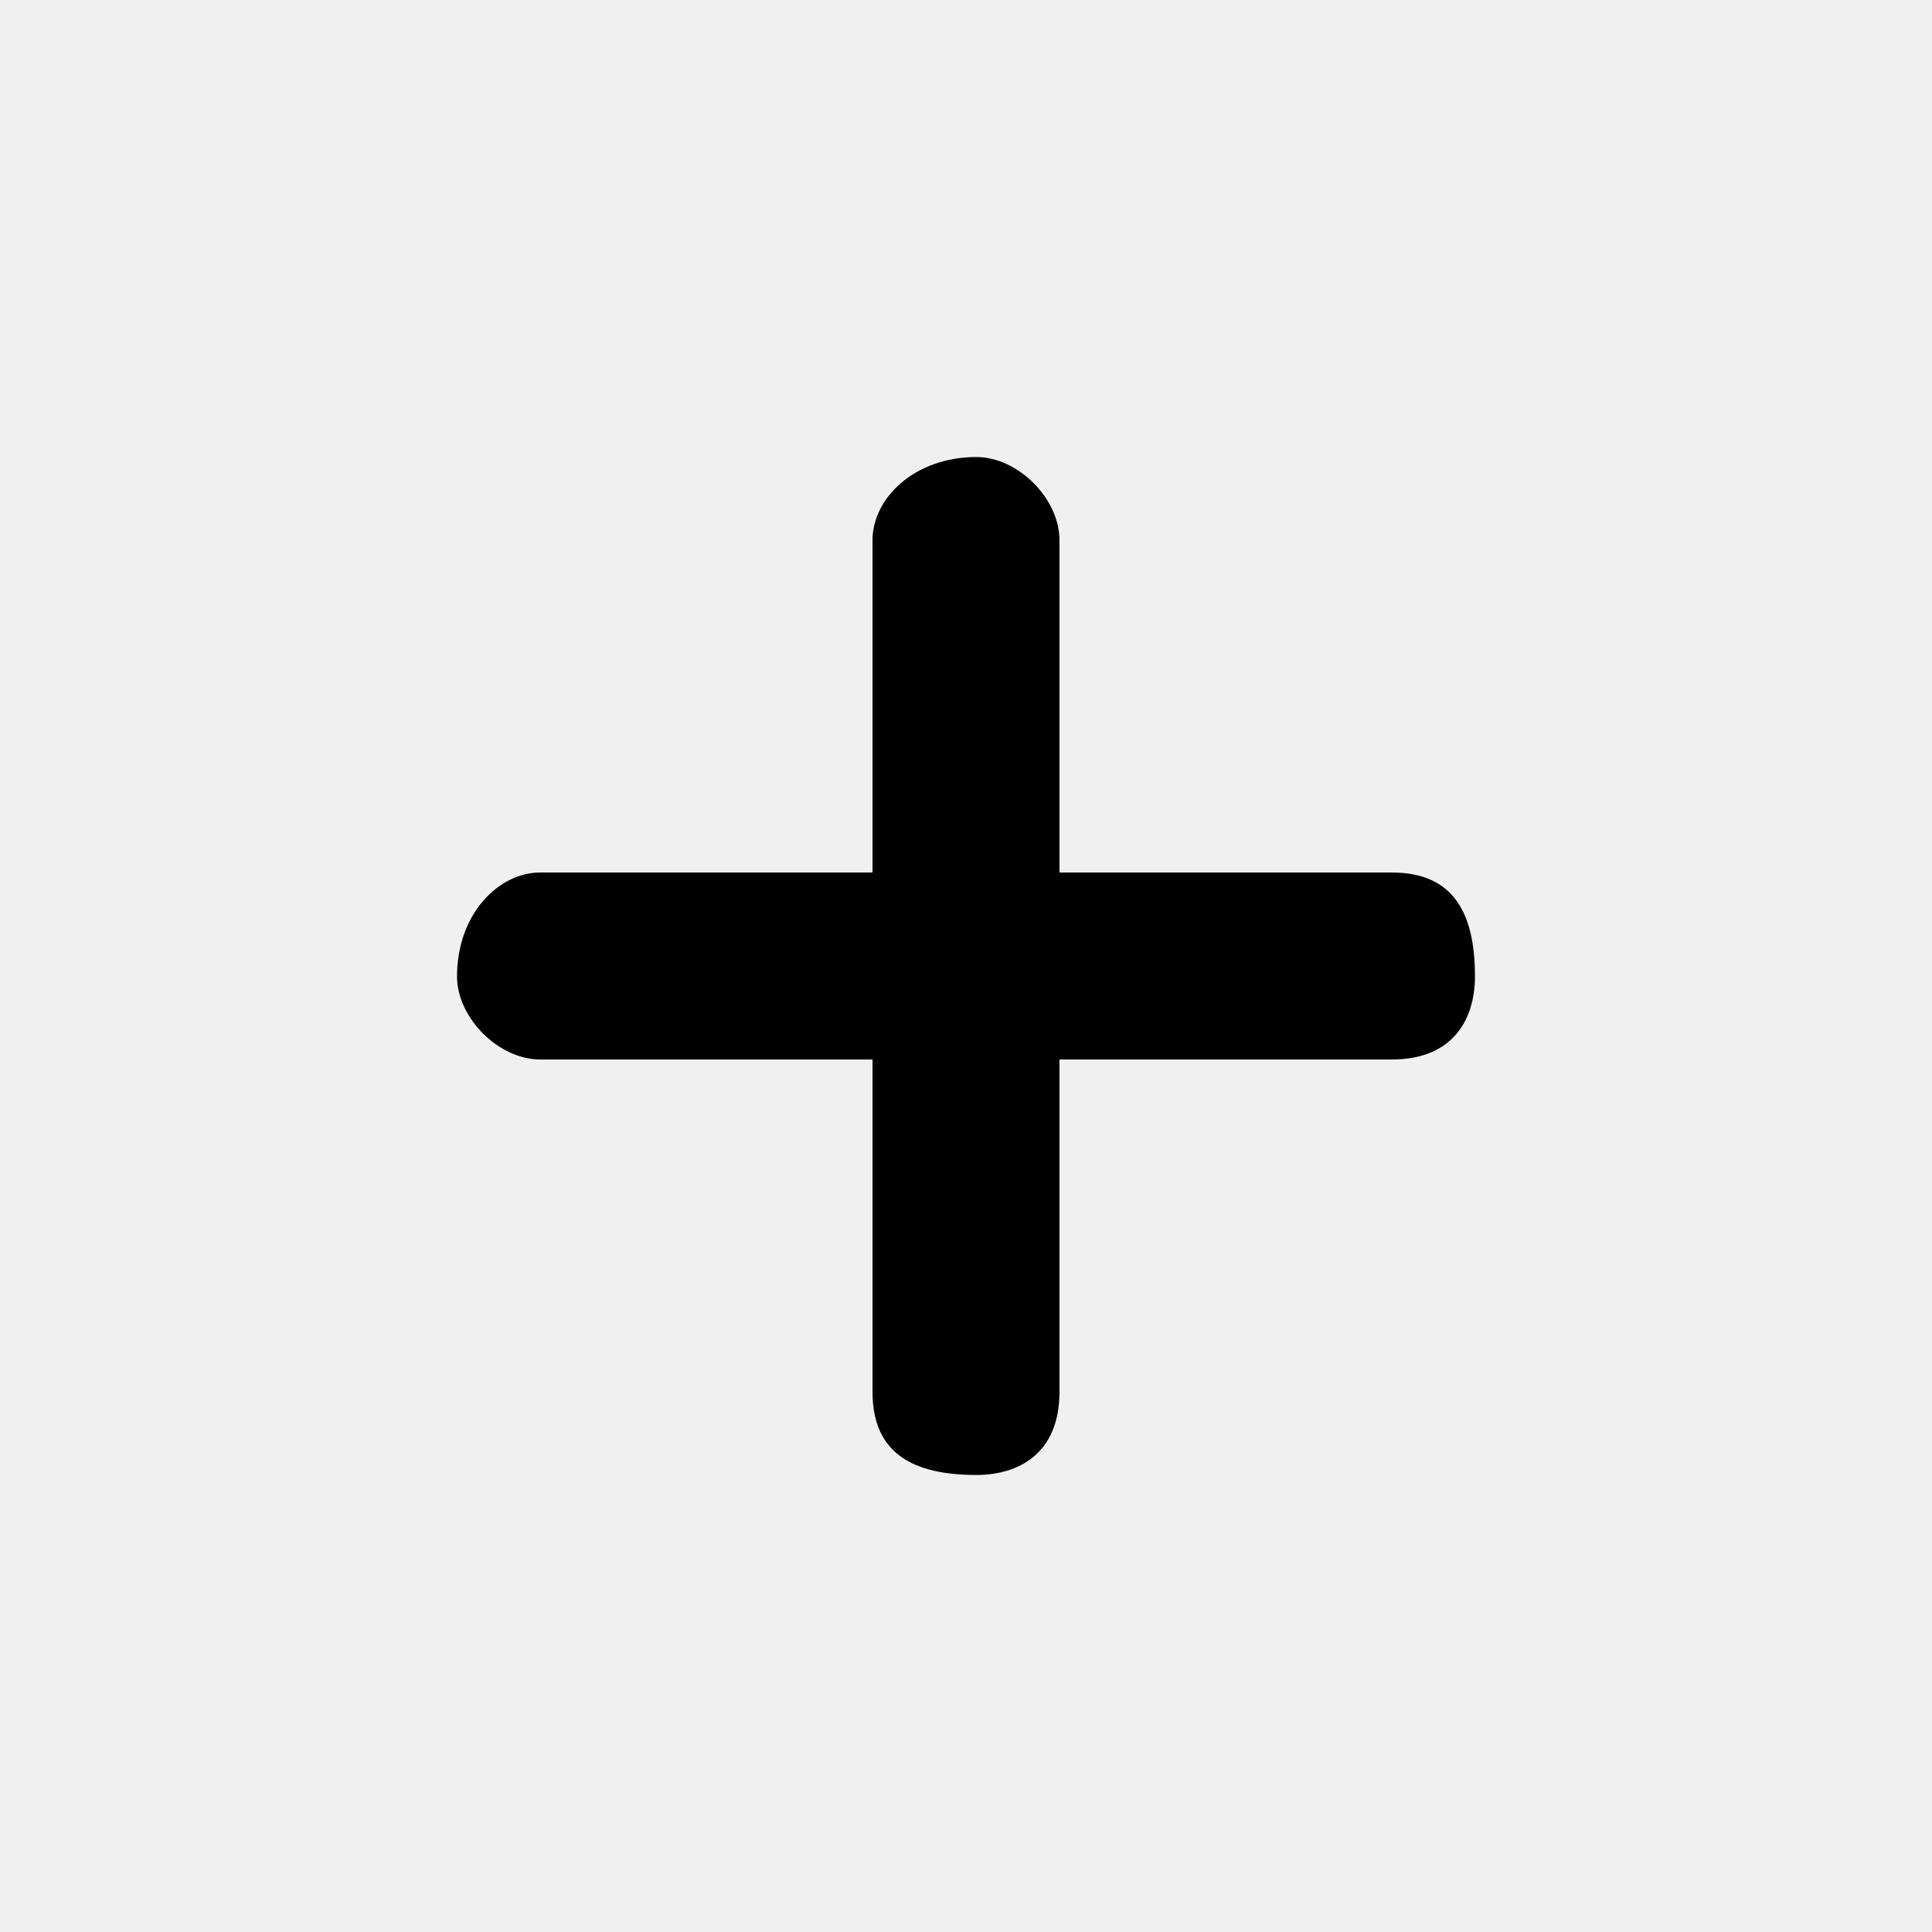
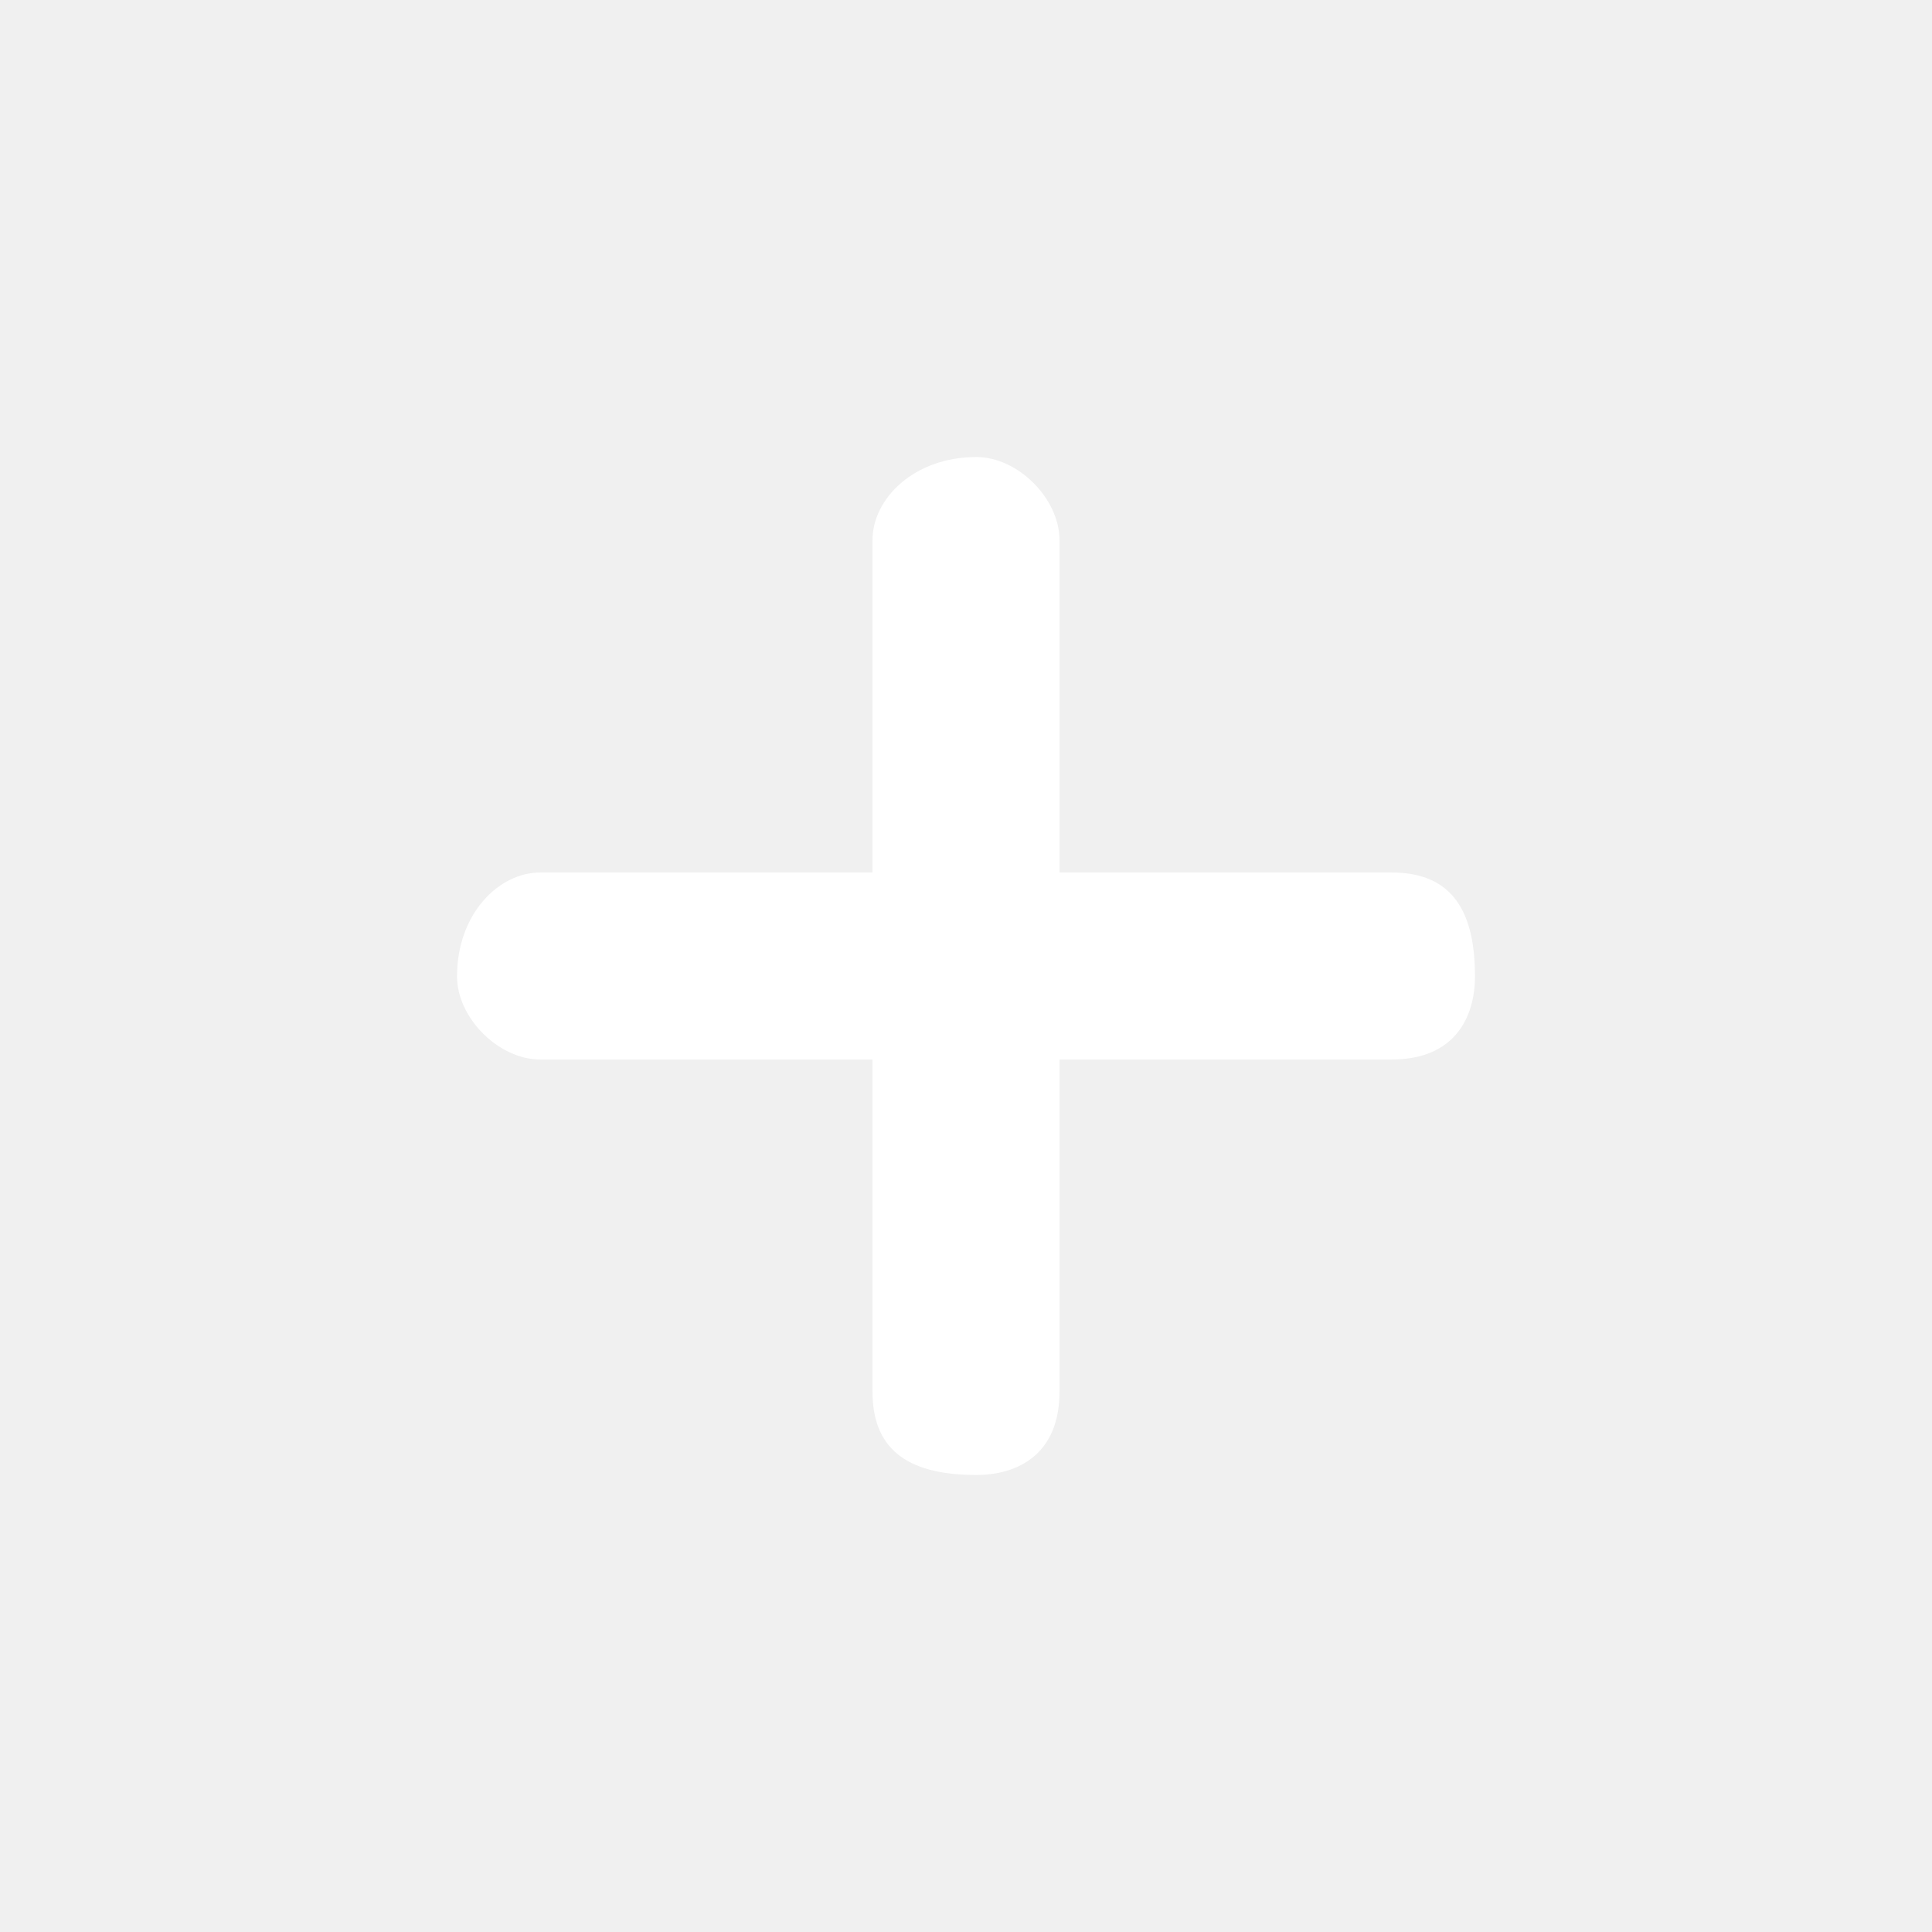
<svg xmlns="http://www.w3.org/2000/svg" xml:space="preserve" width="94px" height="94px" version="1.1" style="shape-rendering:geometricPrecision; text-rendering:geometricPrecision; image-rendering:optimizeQuality; fill-rule:evenodd; clip-rule:evenodd" viewBox="0 0 0.93 0.93">
  <defs>
    <style type="text/css">
   
    .fil0 {fill:none}
-     .fil1 {fill:black}
+     .fil1 {fill:white}
   
  </style>
  </defs>
  <g id="Capa_x0020_1">
    <g id="_2885658954640">
      <rect class="fil0" width="0.93" height="0.93" />
      <path class="fil1" d="M0.47 0.22l0 0c0.02,0 0.04,0.02 0.04,0.04l0 0.16 0.16 0c0.03,0 0.04,0.02 0.04,0.05l0 0c0,0.02 -0.01,0.04 -0.04,0.04l-0.16 0 0 0.16c0,0.03 -0.02,0.04 -0.04,0.04l0 0c-0.03,0 -0.05,-0.01 -0.05,-0.04l0 -0.16 -0.16 0c-0.02,0 -0.04,-0.02 -0.04,-0.04l0 0c0,-0.03 0.02,-0.05 0.04,-0.05l0.16 0 0 -0.16c0,-0.02 0.02,-0.04 0.05,-0.04z" />
    </g>
  </g>
</svg>
